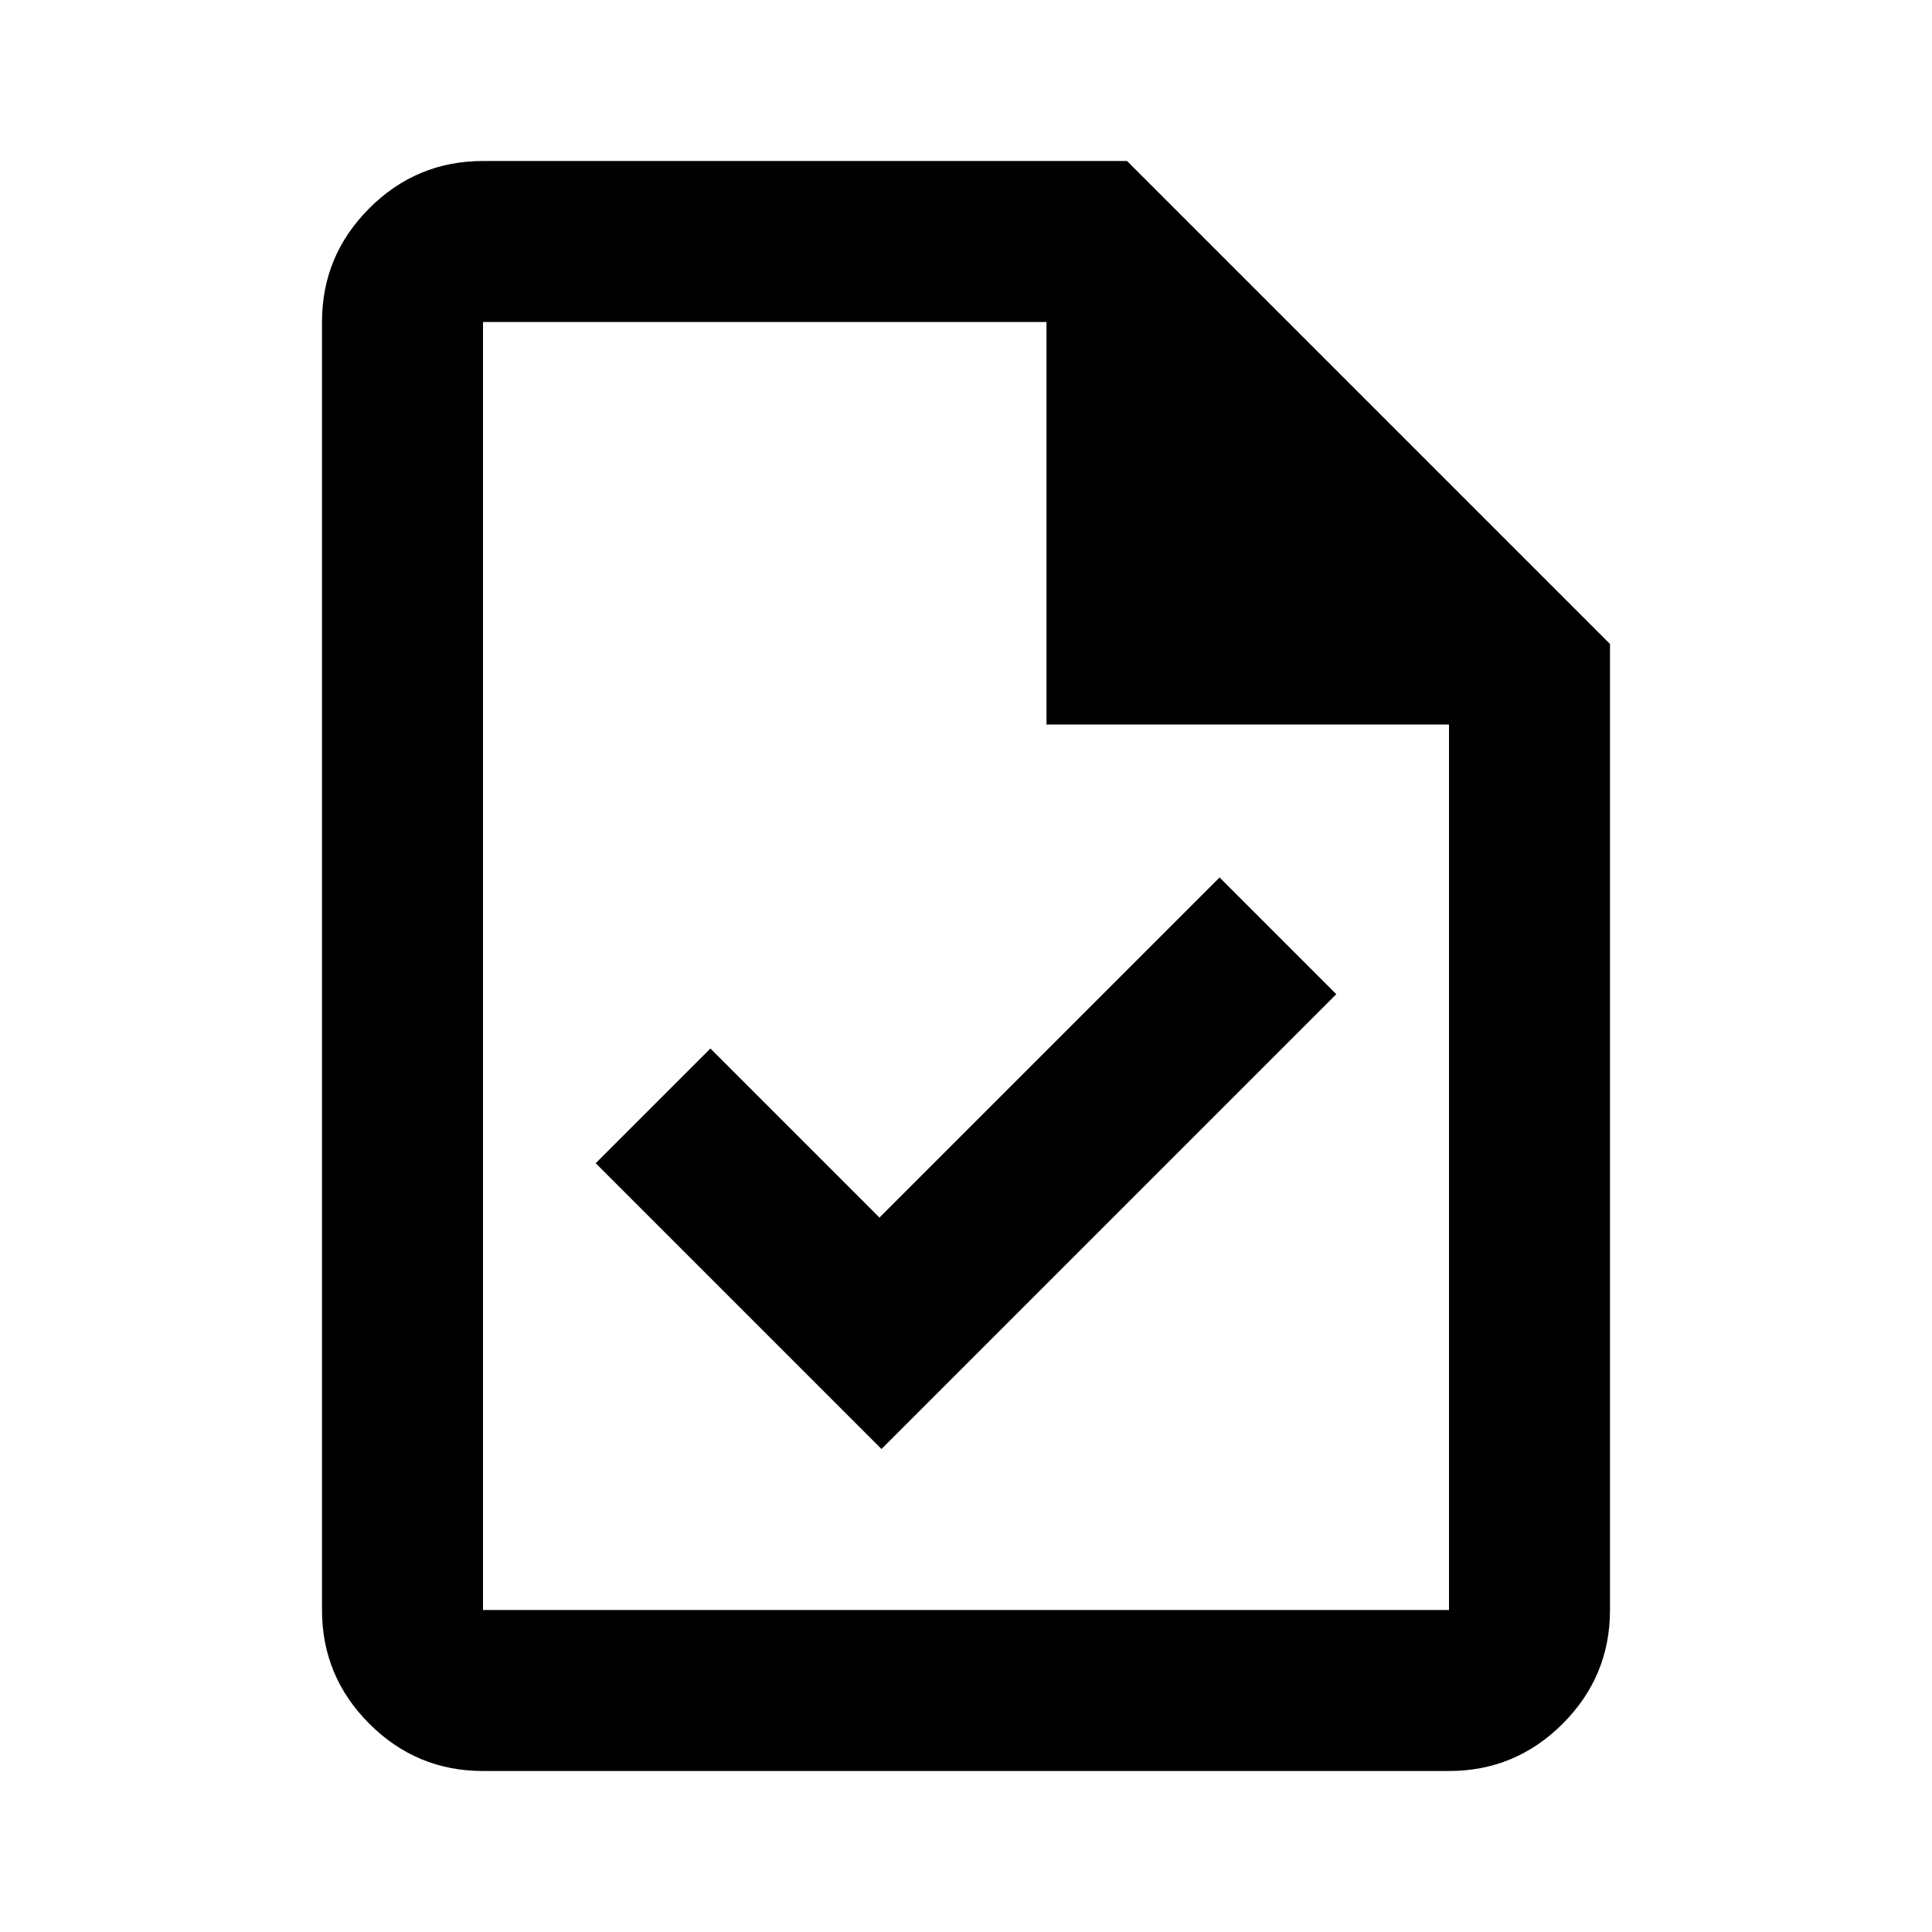
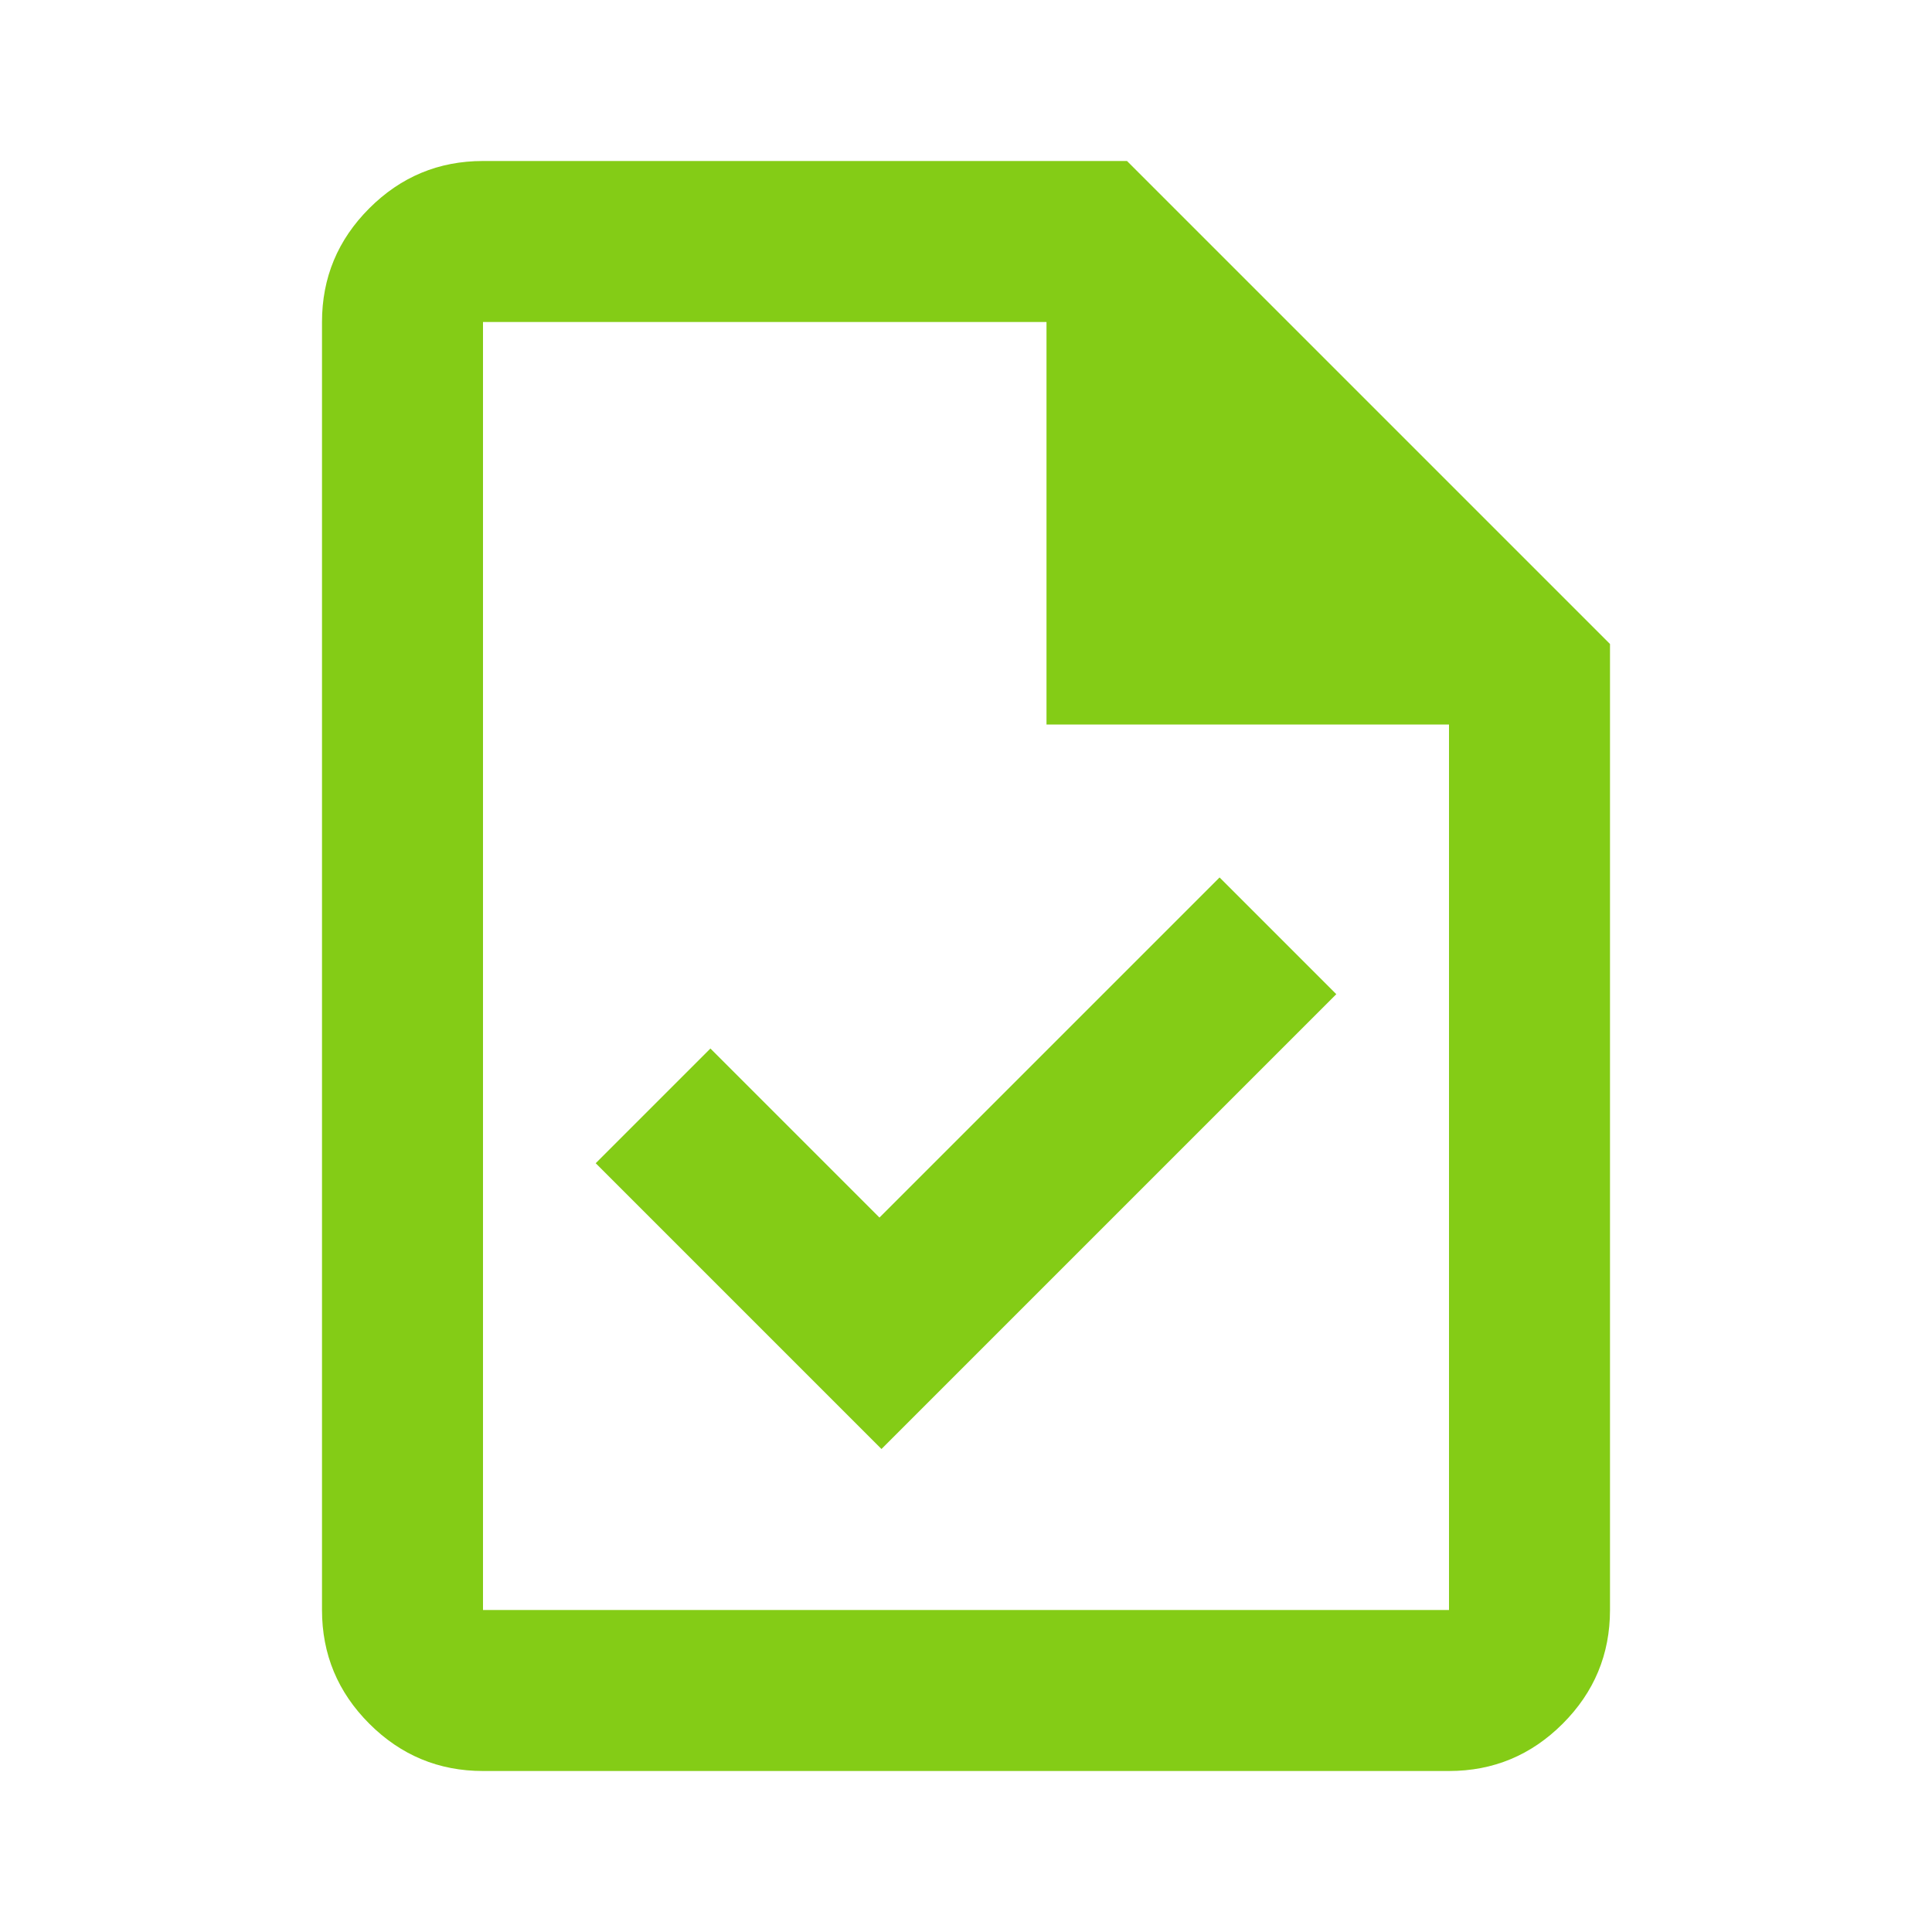
<svg xmlns="http://www.w3.org/2000/svg" height="24" viewBox="0 -960 960 960" width="24">
-   <path d="m438-240 226-226-58-58-169 169-84-84-57 57 142 142ZM240-80q-33 0-56.5-23.5T160-160v-640q0-33 23.5-56.5T240-880h320l240 240v480q0 33-23.5 56.5T720-80H240Zm280-520v-200H240v640h480v-440H520ZM240-800v200-200 640-640Z" />
+   <path d="m438-240 226-226-58-58-169 169-84-84-57 57 142 142ZM240-80q-33 0-56.5-23.5T160-160v-640q0-33 23.5-56.5T240-880h320l240 240v480q0 33-23.5 56.5T720-80H240Zm280-520v-200H240v640h480v-440H520ZM240-800v200-200 640-640Z" fill="#84cc16" />
</svg>
